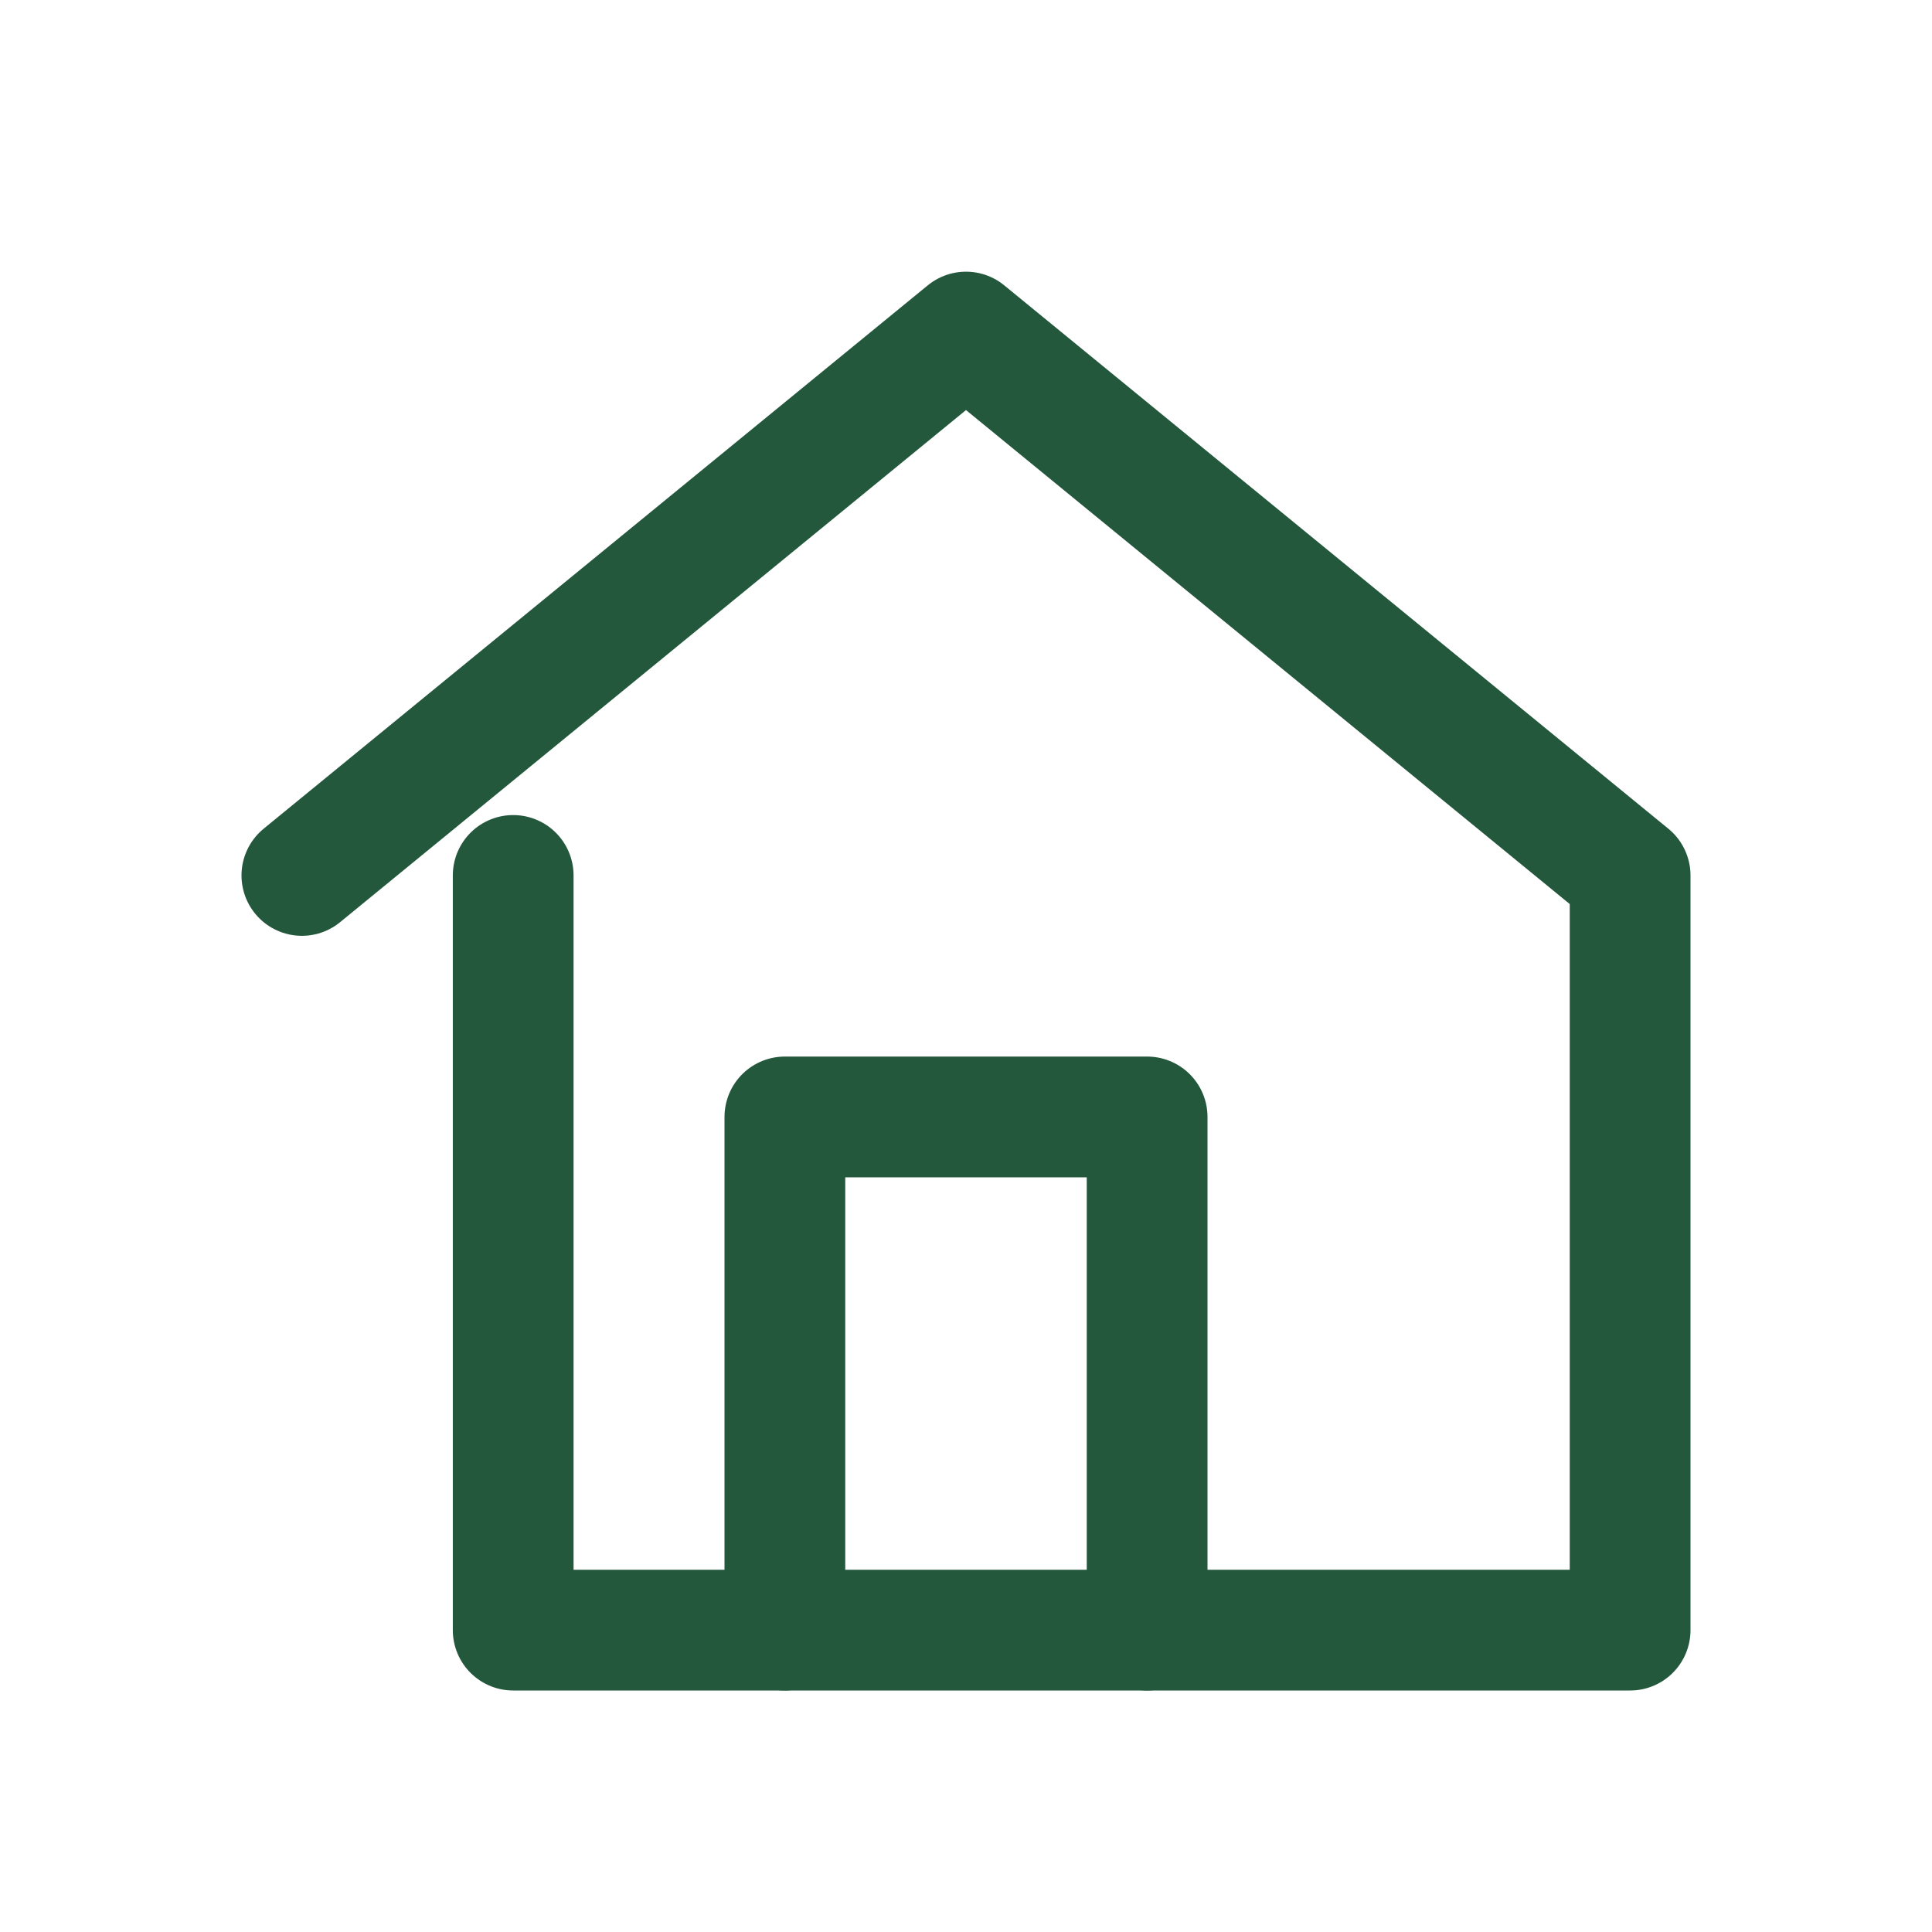
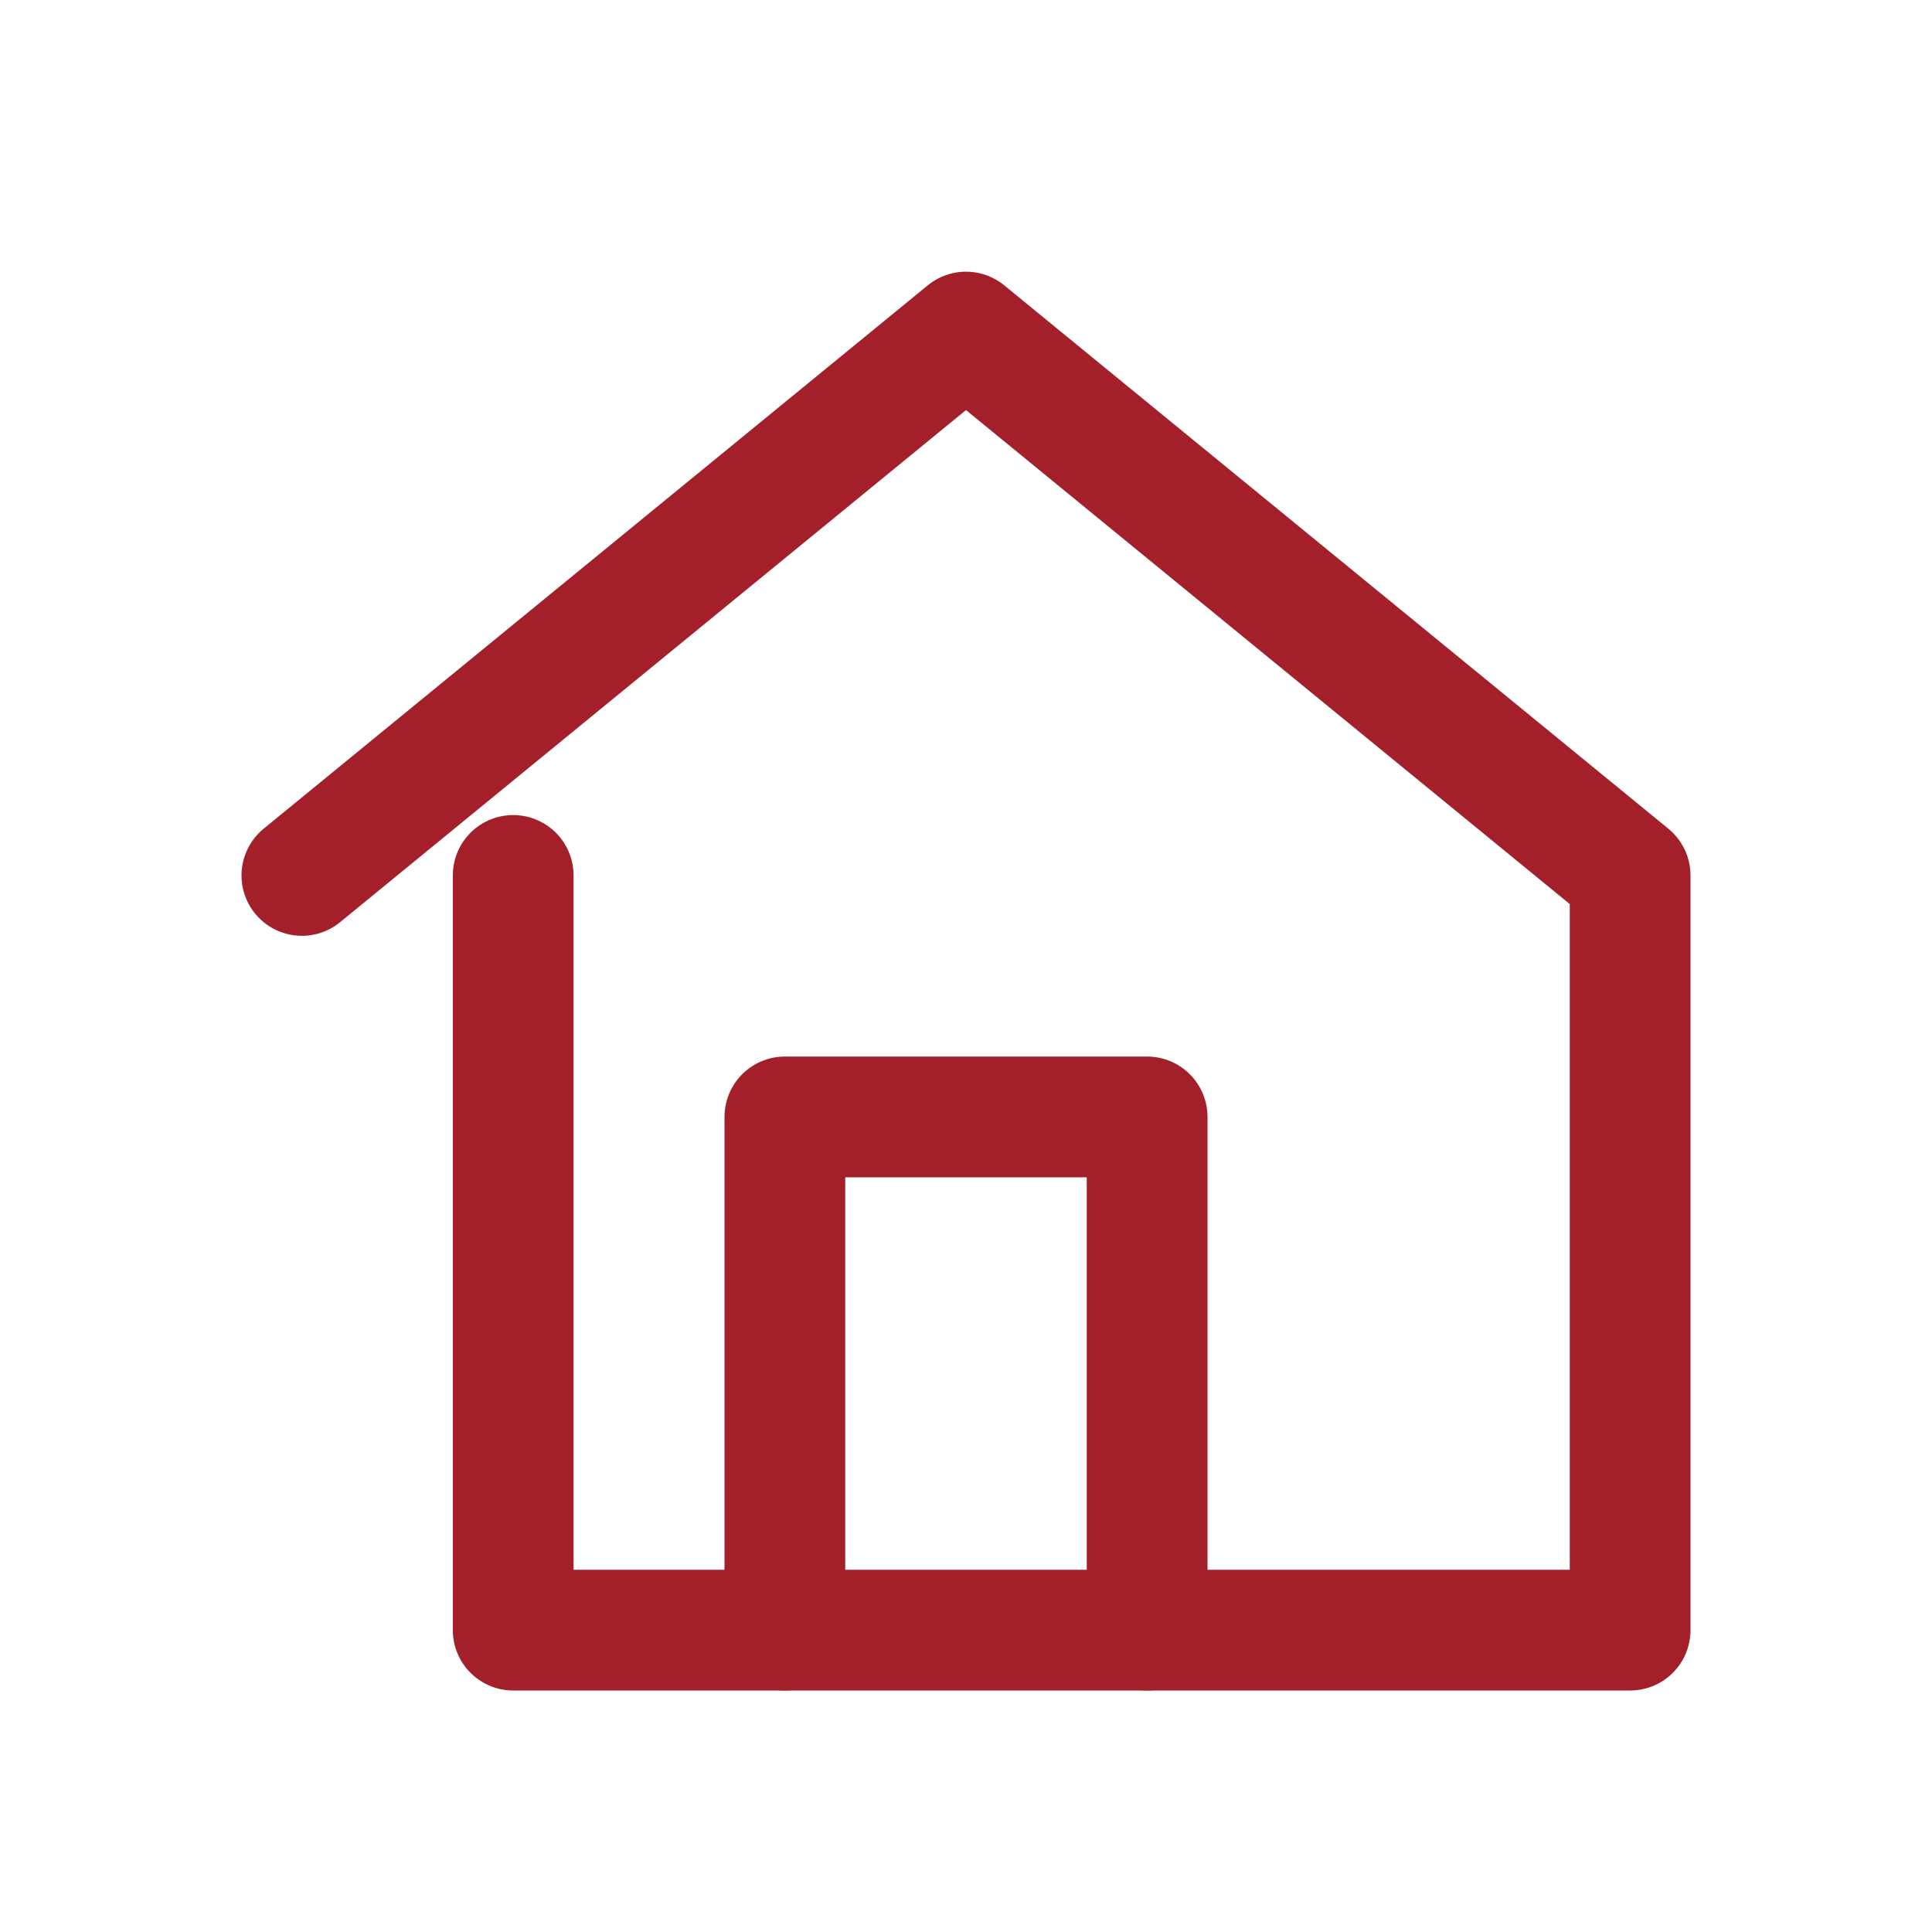
- <svg xmlns="http://www.w3.org/2000/svg" viewBox="0 0 64 64" fill="none" stroke="#24583d" stroke-width="4" stroke-linecap="round" stroke-linejoin="round">
+ <svg xmlns="http://www.w3.org/2000/svg" viewBox="0 0 64 64" fill="none" stroke="#A3202B" stroke-width="4" stroke-linecap="round" stroke-linejoin="round">
  <path d="M10 29 32 11l22 18v25H17V29" />
  <path d="M26 54V37h12v17" />
</svg>
